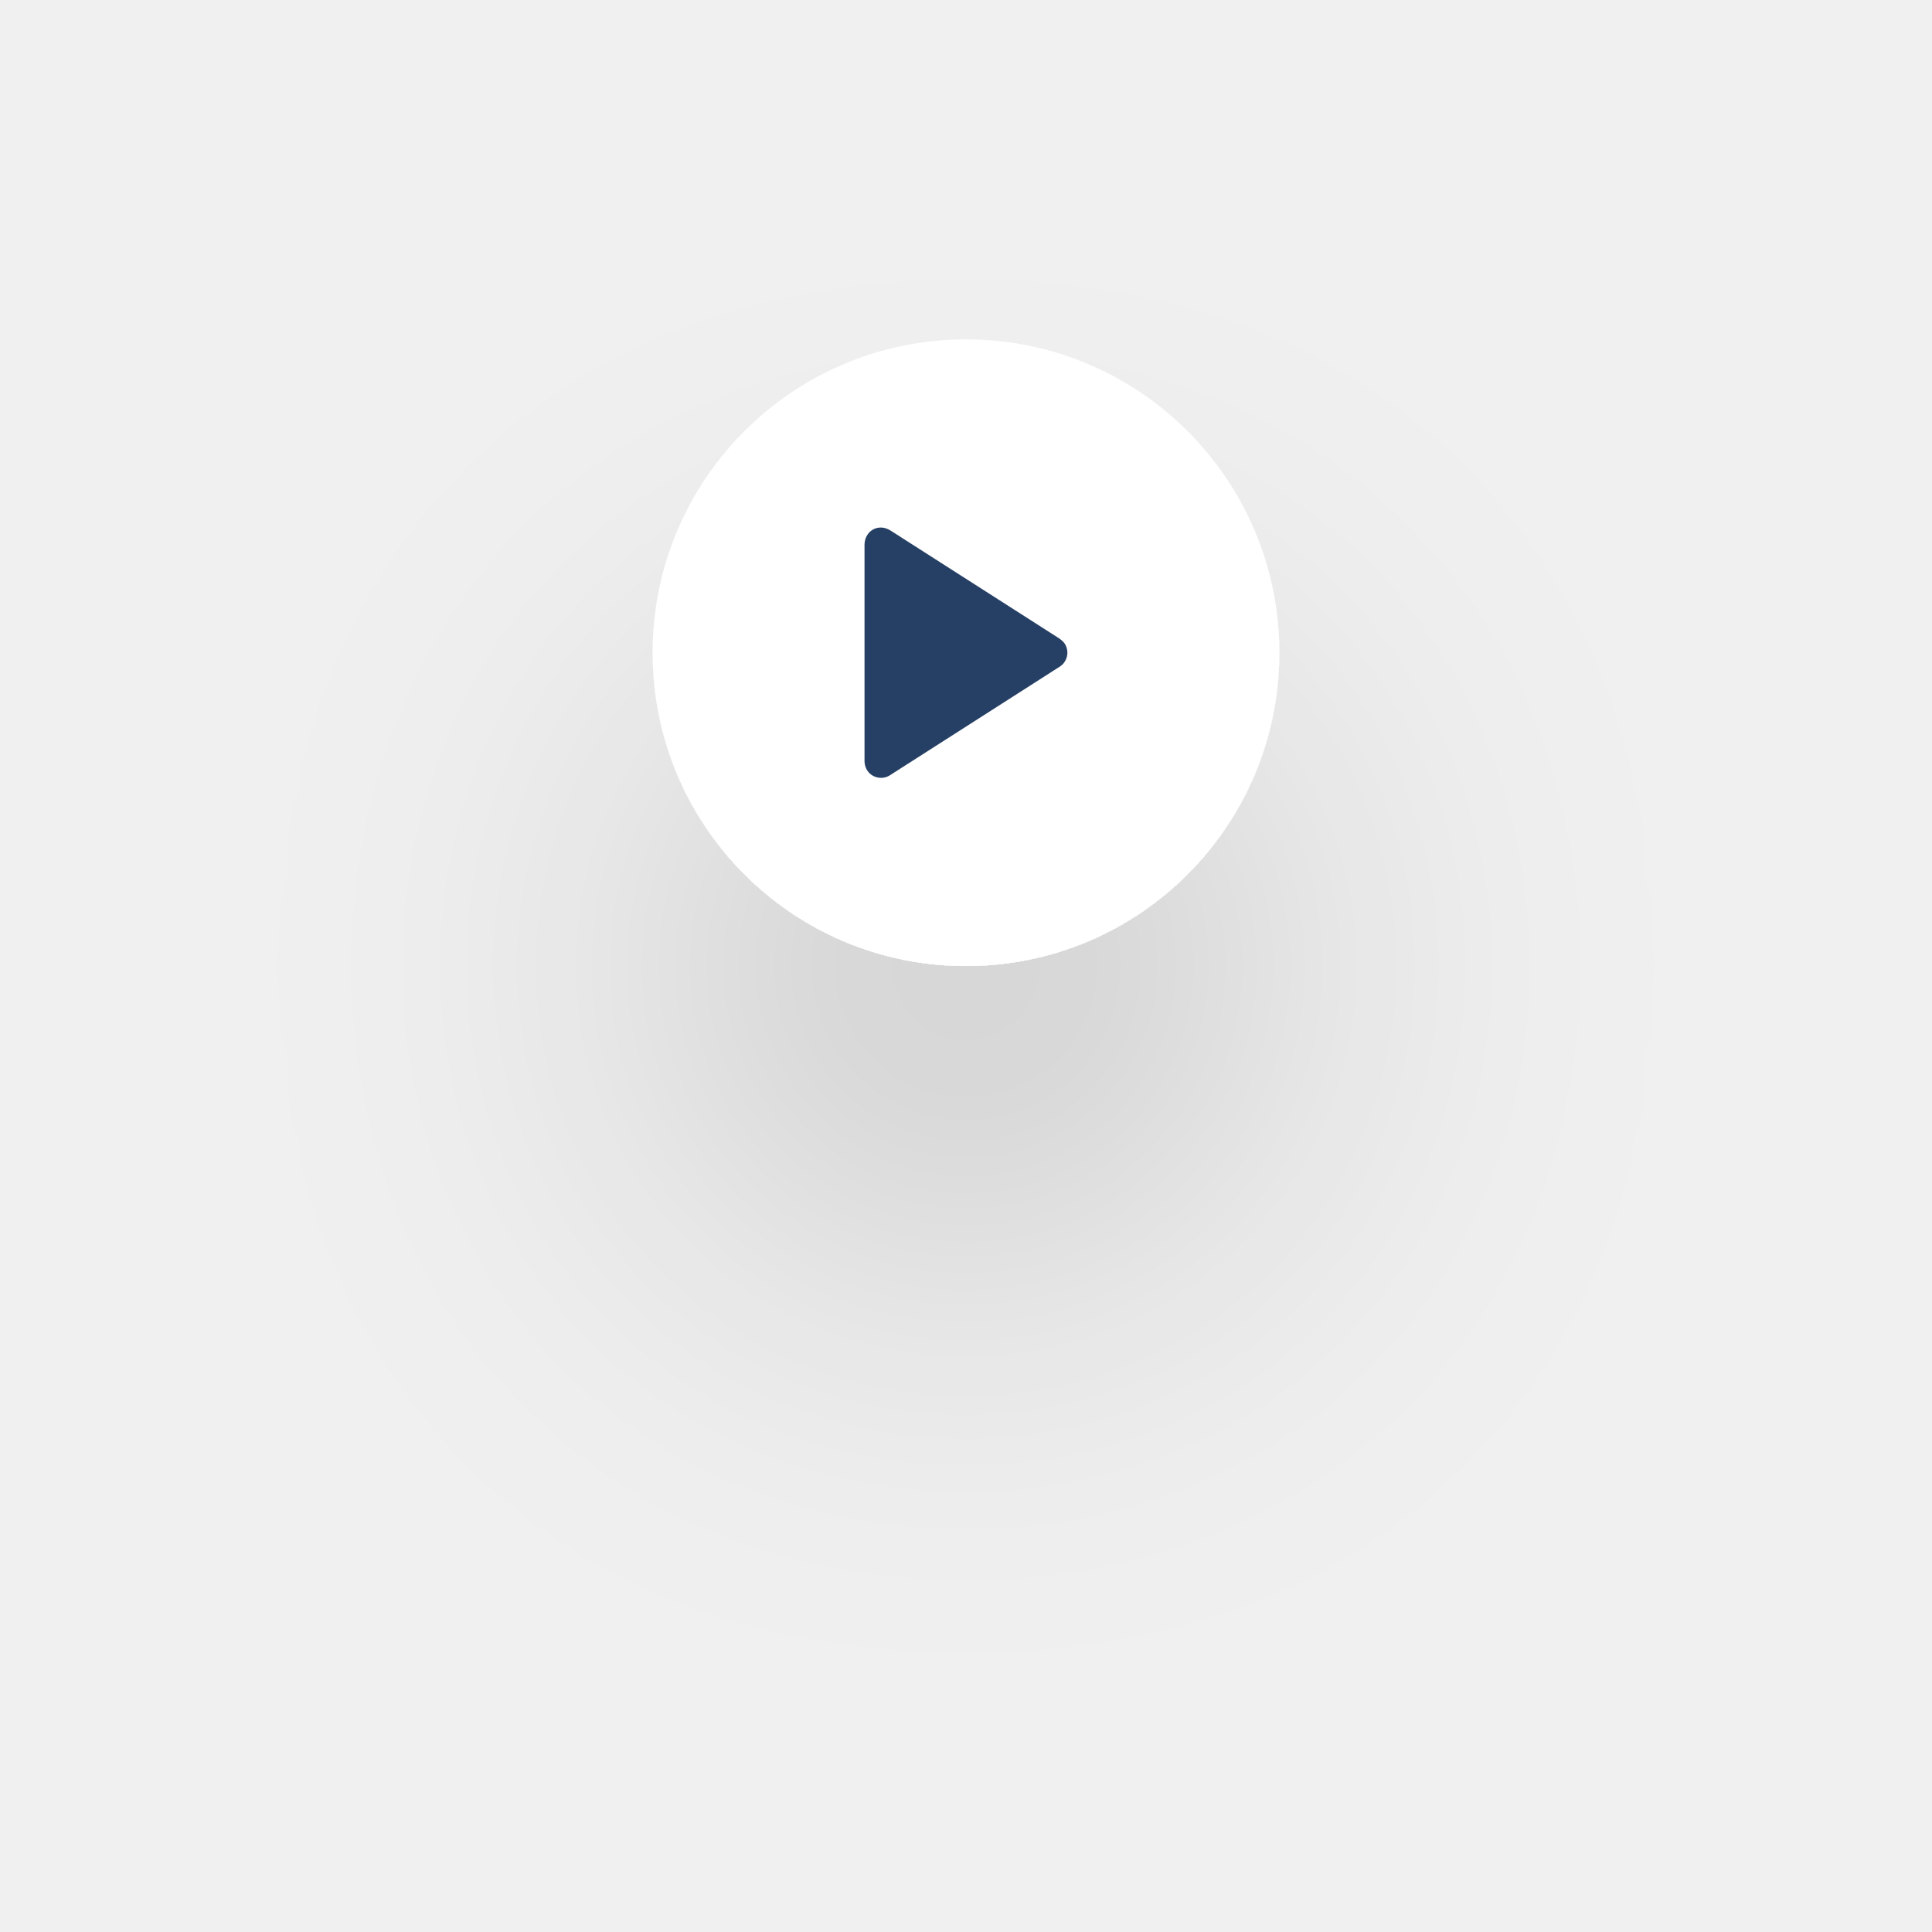
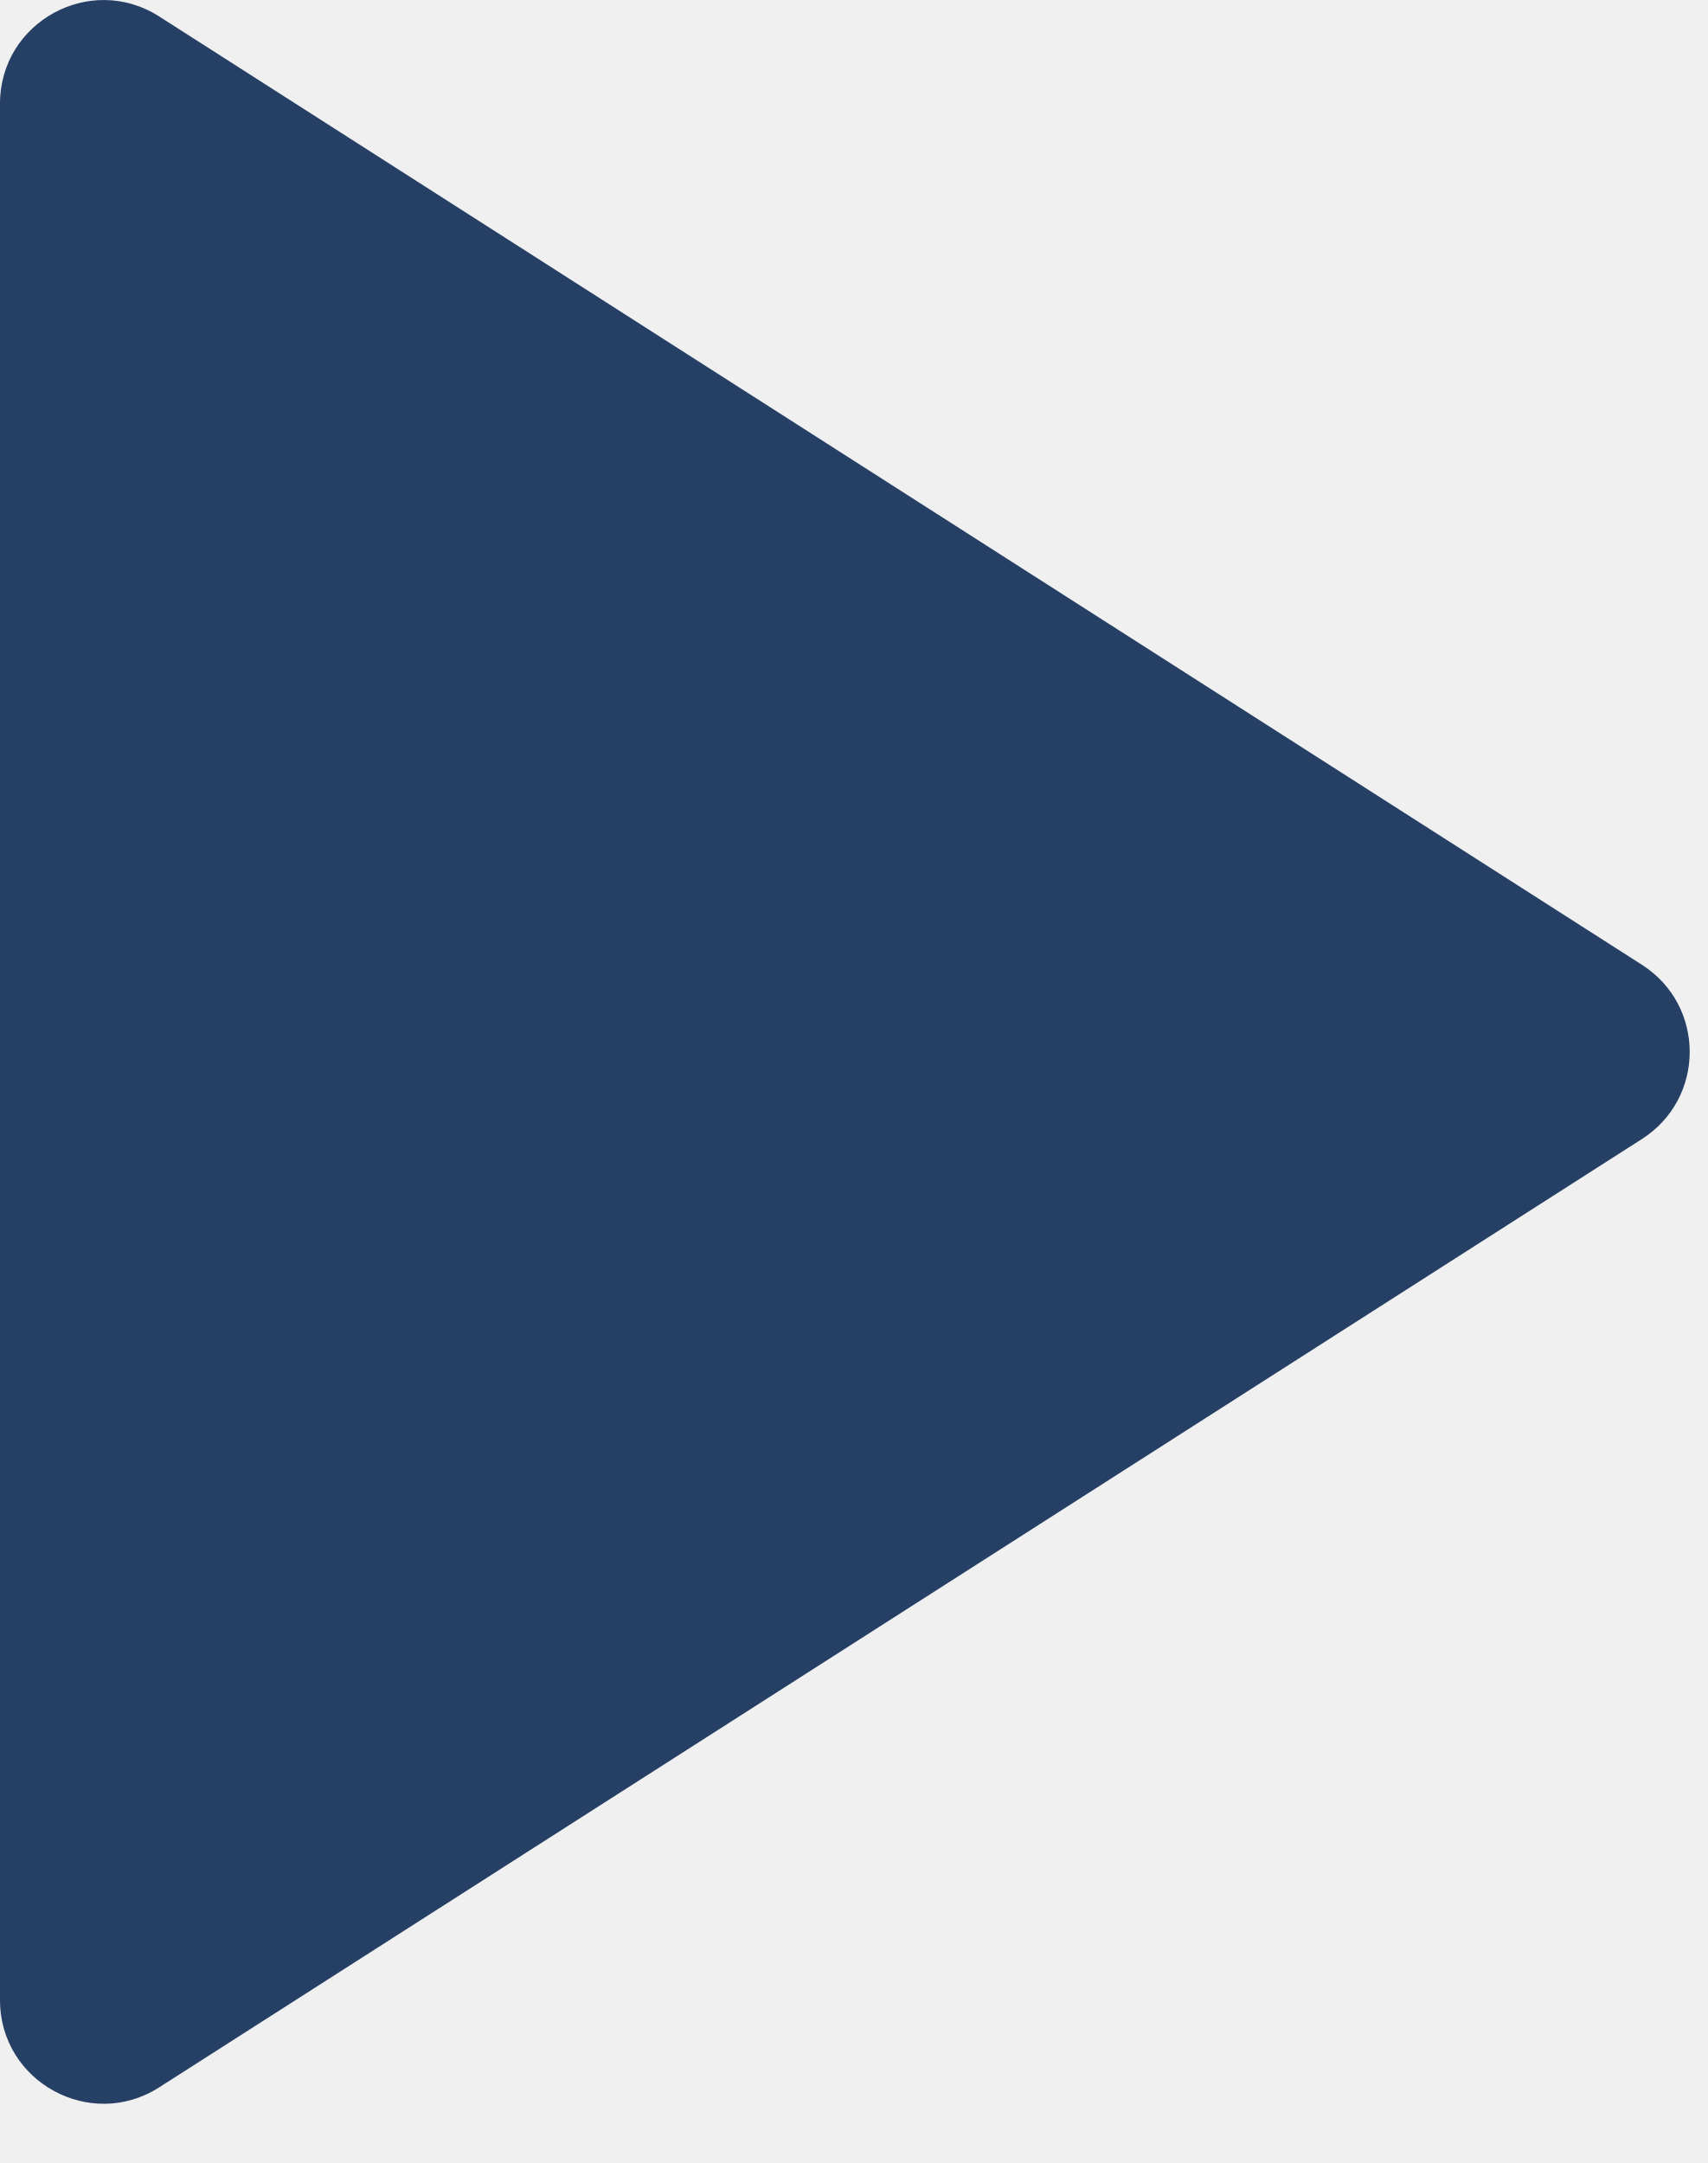
- <svg xmlns="http://www.w3.org/2000/svg" width="148" height="148" viewBox="0 0 148 148" fill="none">
-   <g filter="url(#filter0_d_534_59)">
-     <circle cx="74" cy="50" r="24" fill="white" />
-   </g>
-   <path d="M66.58 58.33V41.67C66.58 40.951 67.374 40.517 67.979 40.904L81.001 49.234C81.561 49.592 81.561 50.408 81.001 50.766L67.979 59.096C67.374 59.483 66.58 59.049 66.58 58.33Z" fill="#264065" />
-   <path d="M66.931 58.33C66.931 58.002 66.931 57.671 66.931 57.343C66.931 56.506 66.931 55.669 66.931 54.833C66.931 53.696 66.931 52.559 66.931 51.425C66.931 50.206 66.931 48.987 66.931 47.766C66.931 46.679 66.931 45.591 66.931 44.502C66.931 43.759 66.931 43.018 66.931 42.275C66.931 42.102 66.931 41.926 66.931 41.752C66.931 41.727 66.931 41.698 66.931 41.673C66.931 41.661 66.931 41.656 66.931 41.64C66.931 41.619 66.934 41.6 66.936 41.579C66.931 41.654 66.934 41.591 66.938 41.569C66.95 41.527 66.962 41.485 66.973 41.445C66.95 41.516 66.966 41.457 66.978 41.438C66.995 41.41 67.009 41.382 67.027 41.354C67.037 41.337 67.048 41.323 67.058 41.309C67.016 41.368 67.044 41.328 67.055 41.316C67.088 41.284 67.119 41.253 67.154 41.223C67.098 41.272 67.14 41.232 67.159 41.22C67.177 41.209 67.196 41.197 67.217 41.185C67.234 41.176 67.25 41.169 67.266 41.159C67.334 41.122 67.215 41.173 67.283 41.152C67.327 41.141 67.37 41.127 67.414 41.117C67.494 41.096 67.367 41.11 67.416 41.117C67.438 41.12 67.463 41.115 67.484 41.115C67.503 41.115 67.522 41.115 67.541 41.117C67.545 41.117 67.632 41.134 67.578 41.12C67.522 41.105 67.613 41.129 67.616 41.129C67.644 41.136 67.672 41.145 67.698 41.155C67.759 41.173 67.709 41.159 67.695 41.152C67.723 41.166 67.749 41.181 67.775 41.194C67.784 41.199 67.794 41.206 67.801 41.211C67.803 41.213 67.805 41.213 67.808 41.216C67.841 41.237 67.876 41.258 67.909 41.279C68.084 41.391 68.258 41.502 68.434 41.614C69.116 42.05 69.8 42.488 70.482 42.924C71.443 43.541 72.406 44.155 73.367 44.771C74.387 45.423 75.406 46.077 76.428 46.728C77.307 47.291 78.184 47.851 79.062 48.413C79.585 48.748 80.108 49.084 80.633 49.416C80.684 49.449 80.734 49.482 80.785 49.513C80.797 49.52 80.809 49.526 80.82 49.534C80.823 49.534 80.825 49.536 80.825 49.536C80.841 49.548 80.86 49.559 80.877 49.571C80.823 49.529 80.874 49.571 80.886 49.583C80.909 49.609 80.933 49.632 80.956 49.656C80.97 49.669 80.984 49.707 80.954 49.653C80.963 49.669 80.975 49.684 80.984 49.7C80.998 49.723 81.01 49.749 81.024 49.775C81.034 49.794 81.041 49.834 81.022 49.768C81.036 49.812 81.05 49.855 81.062 49.901C81.066 49.92 81.069 49.937 81.071 49.956C81.057 49.866 81.069 49.951 81.069 49.972C81.069 49.998 81.057 50.136 81.071 50.042C81.064 50.087 81.055 50.134 81.041 50.176C81.036 50.194 81.029 50.211 81.022 50.227C81.045 50.155 81.029 50.213 81.017 50.232C81.005 50.253 80.996 50.274 80.982 50.293C80.975 50.302 80.921 50.377 80.97 50.314C80.94 50.352 80.905 50.384 80.87 50.419C80.86 50.429 80.818 50.462 80.87 50.422C80.851 50.436 80.839 50.443 80.818 50.457C80.816 50.457 80.816 50.459 80.813 50.459C80.804 50.466 80.792 50.473 80.783 50.478C80.384 50.734 79.986 50.987 79.588 51.242C78.784 51.755 77.98 52.271 77.176 52.784C76.166 53.429 75.158 54.076 74.148 54.72C73.156 55.355 72.162 55.991 71.171 56.626C70.395 57.123 69.62 57.62 68.844 58.114C68.497 58.337 68.152 58.562 67.803 58.78C67.766 58.803 67.728 58.824 67.688 58.845C67.747 58.815 67.705 58.838 67.691 58.843C67.667 58.85 67.644 58.857 67.62 58.864C67.597 58.871 67.573 58.873 67.55 58.88C67.613 58.862 67.585 58.878 67.559 58.878C67.513 58.88 67.468 58.88 67.421 58.878C67.356 58.876 67.419 58.878 67.433 58.88C67.407 58.876 67.379 58.871 67.353 58.864C67.33 58.859 67.229 58.822 67.266 58.838C67.304 58.855 67.206 58.806 67.187 58.794C67.168 58.782 67.149 58.766 67.13 58.756C67.086 58.735 67.184 58.81 67.126 58.752C67.093 58.719 67.06 58.688 67.03 58.653C67.079 58.707 67.02 58.637 67.004 58.613C66.99 58.59 66.978 58.564 66.964 58.541C66.955 58.522 66.95 58.484 66.966 58.548C66.955 58.501 66.938 58.456 66.927 58.409C66.922 58.391 66.924 58.346 66.927 58.414C66.934 58.391 66.931 58.36 66.931 58.33C66.929 58.147 66.772 57.969 66.58 57.978C66.392 57.987 66.226 58.133 66.228 58.33C66.235 58.794 66.488 59.241 66.912 59.45C67.313 59.647 67.777 59.635 68.159 59.398C68.246 59.344 68.333 59.288 68.417 59.232C68.987 58.869 69.556 58.503 70.126 58.14C71.042 57.554 71.959 56.968 72.875 56.382C73.913 55.716 74.954 55.053 75.992 54.388C76.939 53.783 77.886 53.176 78.833 52.571C79.47 52.163 80.11 51.755 80.748 51.345C80.881 51.261 81.015 51.174 81.148 51.09C81.275 51.008 81.394 50.914 81.488 50.794C81.795 50.408 81.852 49.895 81.643 49.447C81.514 49.173 81.284 48.999 81.041 48.842C80.853 48.723 80.663 48.601 80.476 48.481C79.761 48.024 79.046 47.567 78.334 47.11C77.349 46.48 76.362 45.849 75.378 45.219C74.342 44.558 73.309 43.895 72.273 43.234C71.408 42.681 70.543 42.127 69.678 41.574C69.205 41.272 68.734 40.969 68.26 40.667C67.939 40.461 67.583 40.355 67.198 40.442C66.606 40.576 66.228 41.122 66.226 41.712C66.226 42.169 66.226 42.624 66.226 43.081C66.226 44.019 66.226 44.956 66.226 45.894C66.226 47.084 66.226 48.273 66.226 49.463C66.226 50.684 66.226 51.908 66.226 53.129C66.226 54.163 66.226 55.196 66.226 56.232C66.226 56.851 66.226 57.467 66.226 58.086C66.226 58.168 66.226 58.25 66.226 58.334C66.226 58.517 66.388 58.695 66.577 58.686C66.769 58.672 66.931 58.526 66.931 58.33Z" fill="#264065" />
-   <defs>
-     <filter id="filter0_d_534_59" x="0" y="0" width="148" height="148" filterUnits="userSpaceOnUse" color-interpolation-filters="sRGB">
-       <feFlood flood-opacity="0" result="BackgroundImageFix" />
-       <feColorMatrix in="SourceAlpha" type="matrix" values="0 0 0 0 0 0 0 0 0 0 0 0 0 0 0 0 0 0 127 0" result="hardAlpha" />
-       <feOffset dy="24" />
-       <feGaussianBlur stdDeviation="25" />
-       <feComposite in2="hardAlpha" operator="out" />
-       <feColorMatrix type="matrix" values="0 0 0 0 0 0 0 0 0 0 0 0 0 0 0 0 0 0 0.15 0" />
-       <feBlend mode="normal" in2="BackgroundImageFix" result="effect1_dropShadow_534_59" />
-       <feBlend mode="normal" in="SourceGraphic" in2="effect1_dropShadow_534_59" result="shape" />
-     </filter>
-   </defs>
+ <svg xmlns="http://www.w3.org/2000/svg" width="15" height="19" viewBox="0 0 15 19" fill="none">
+   <path d="M0 17.569V0.911C0 0.192 0.795 -0.242 1.399 0.145L14.421 8.474C14.982 8.832 14.982 9.648 14.421 10.006L1.399 18.335C0.795 18.722 0 18.288 0 17.569Z" fill="#264065" />
</svg>
